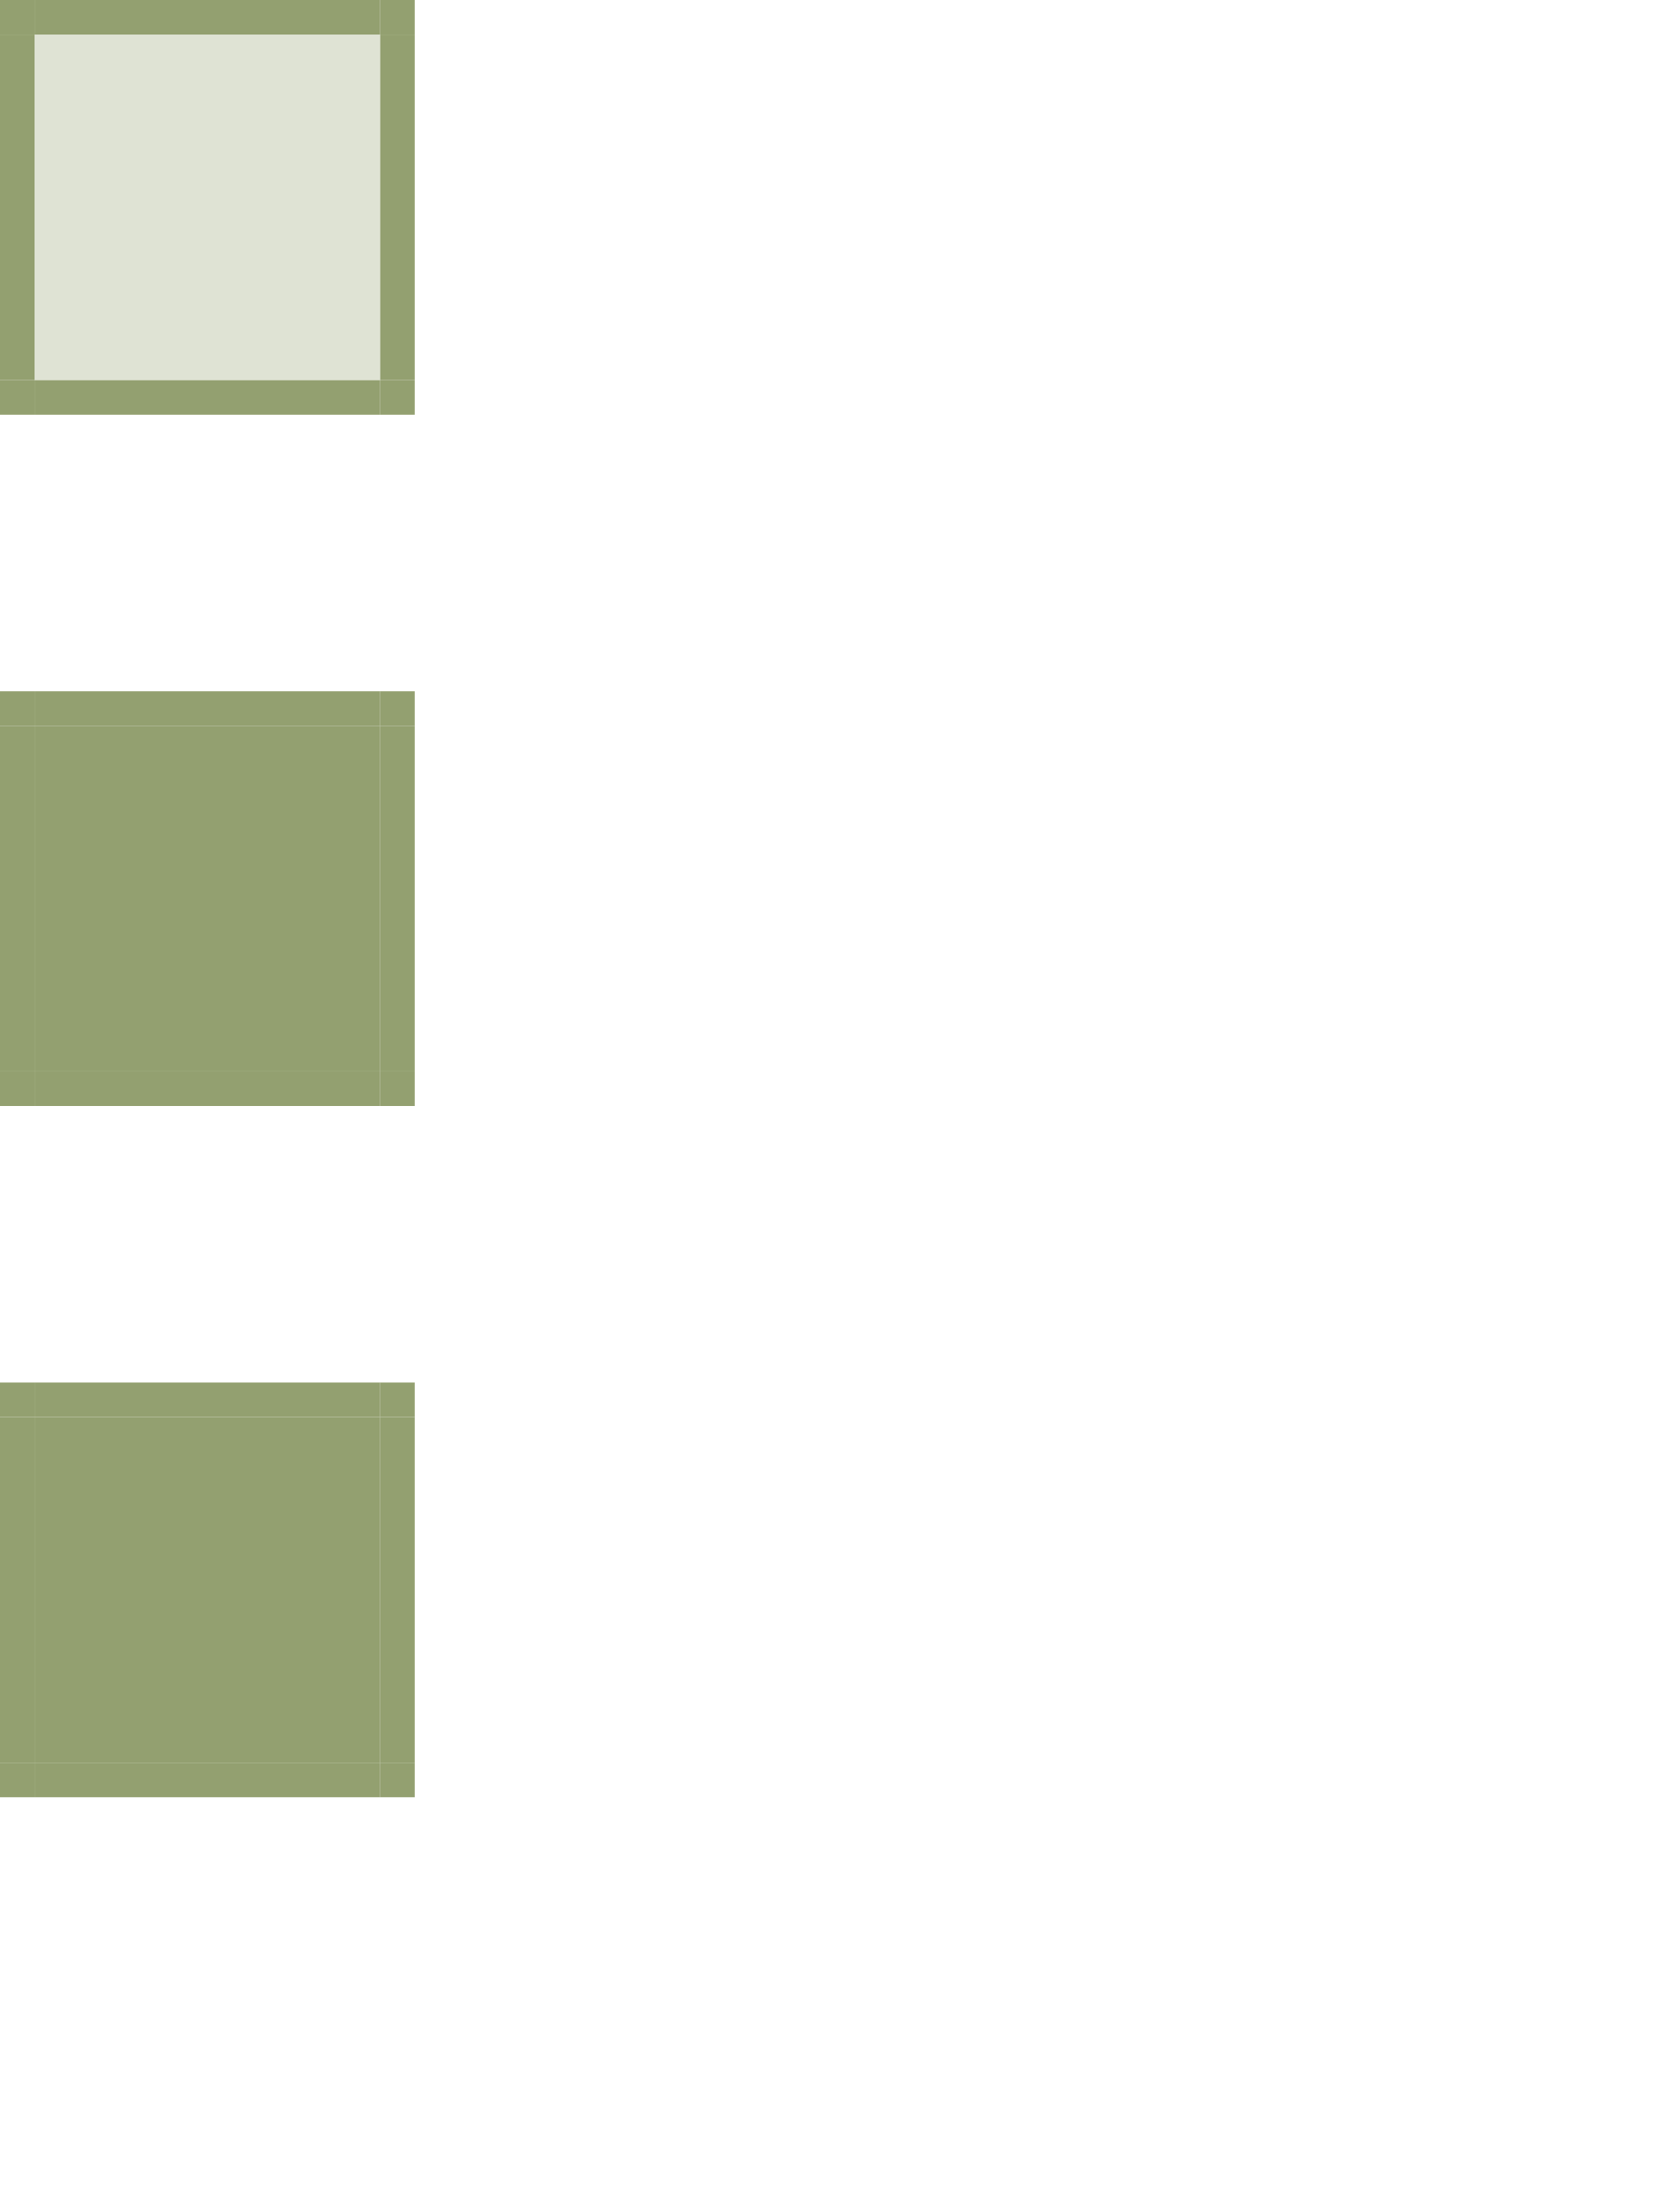
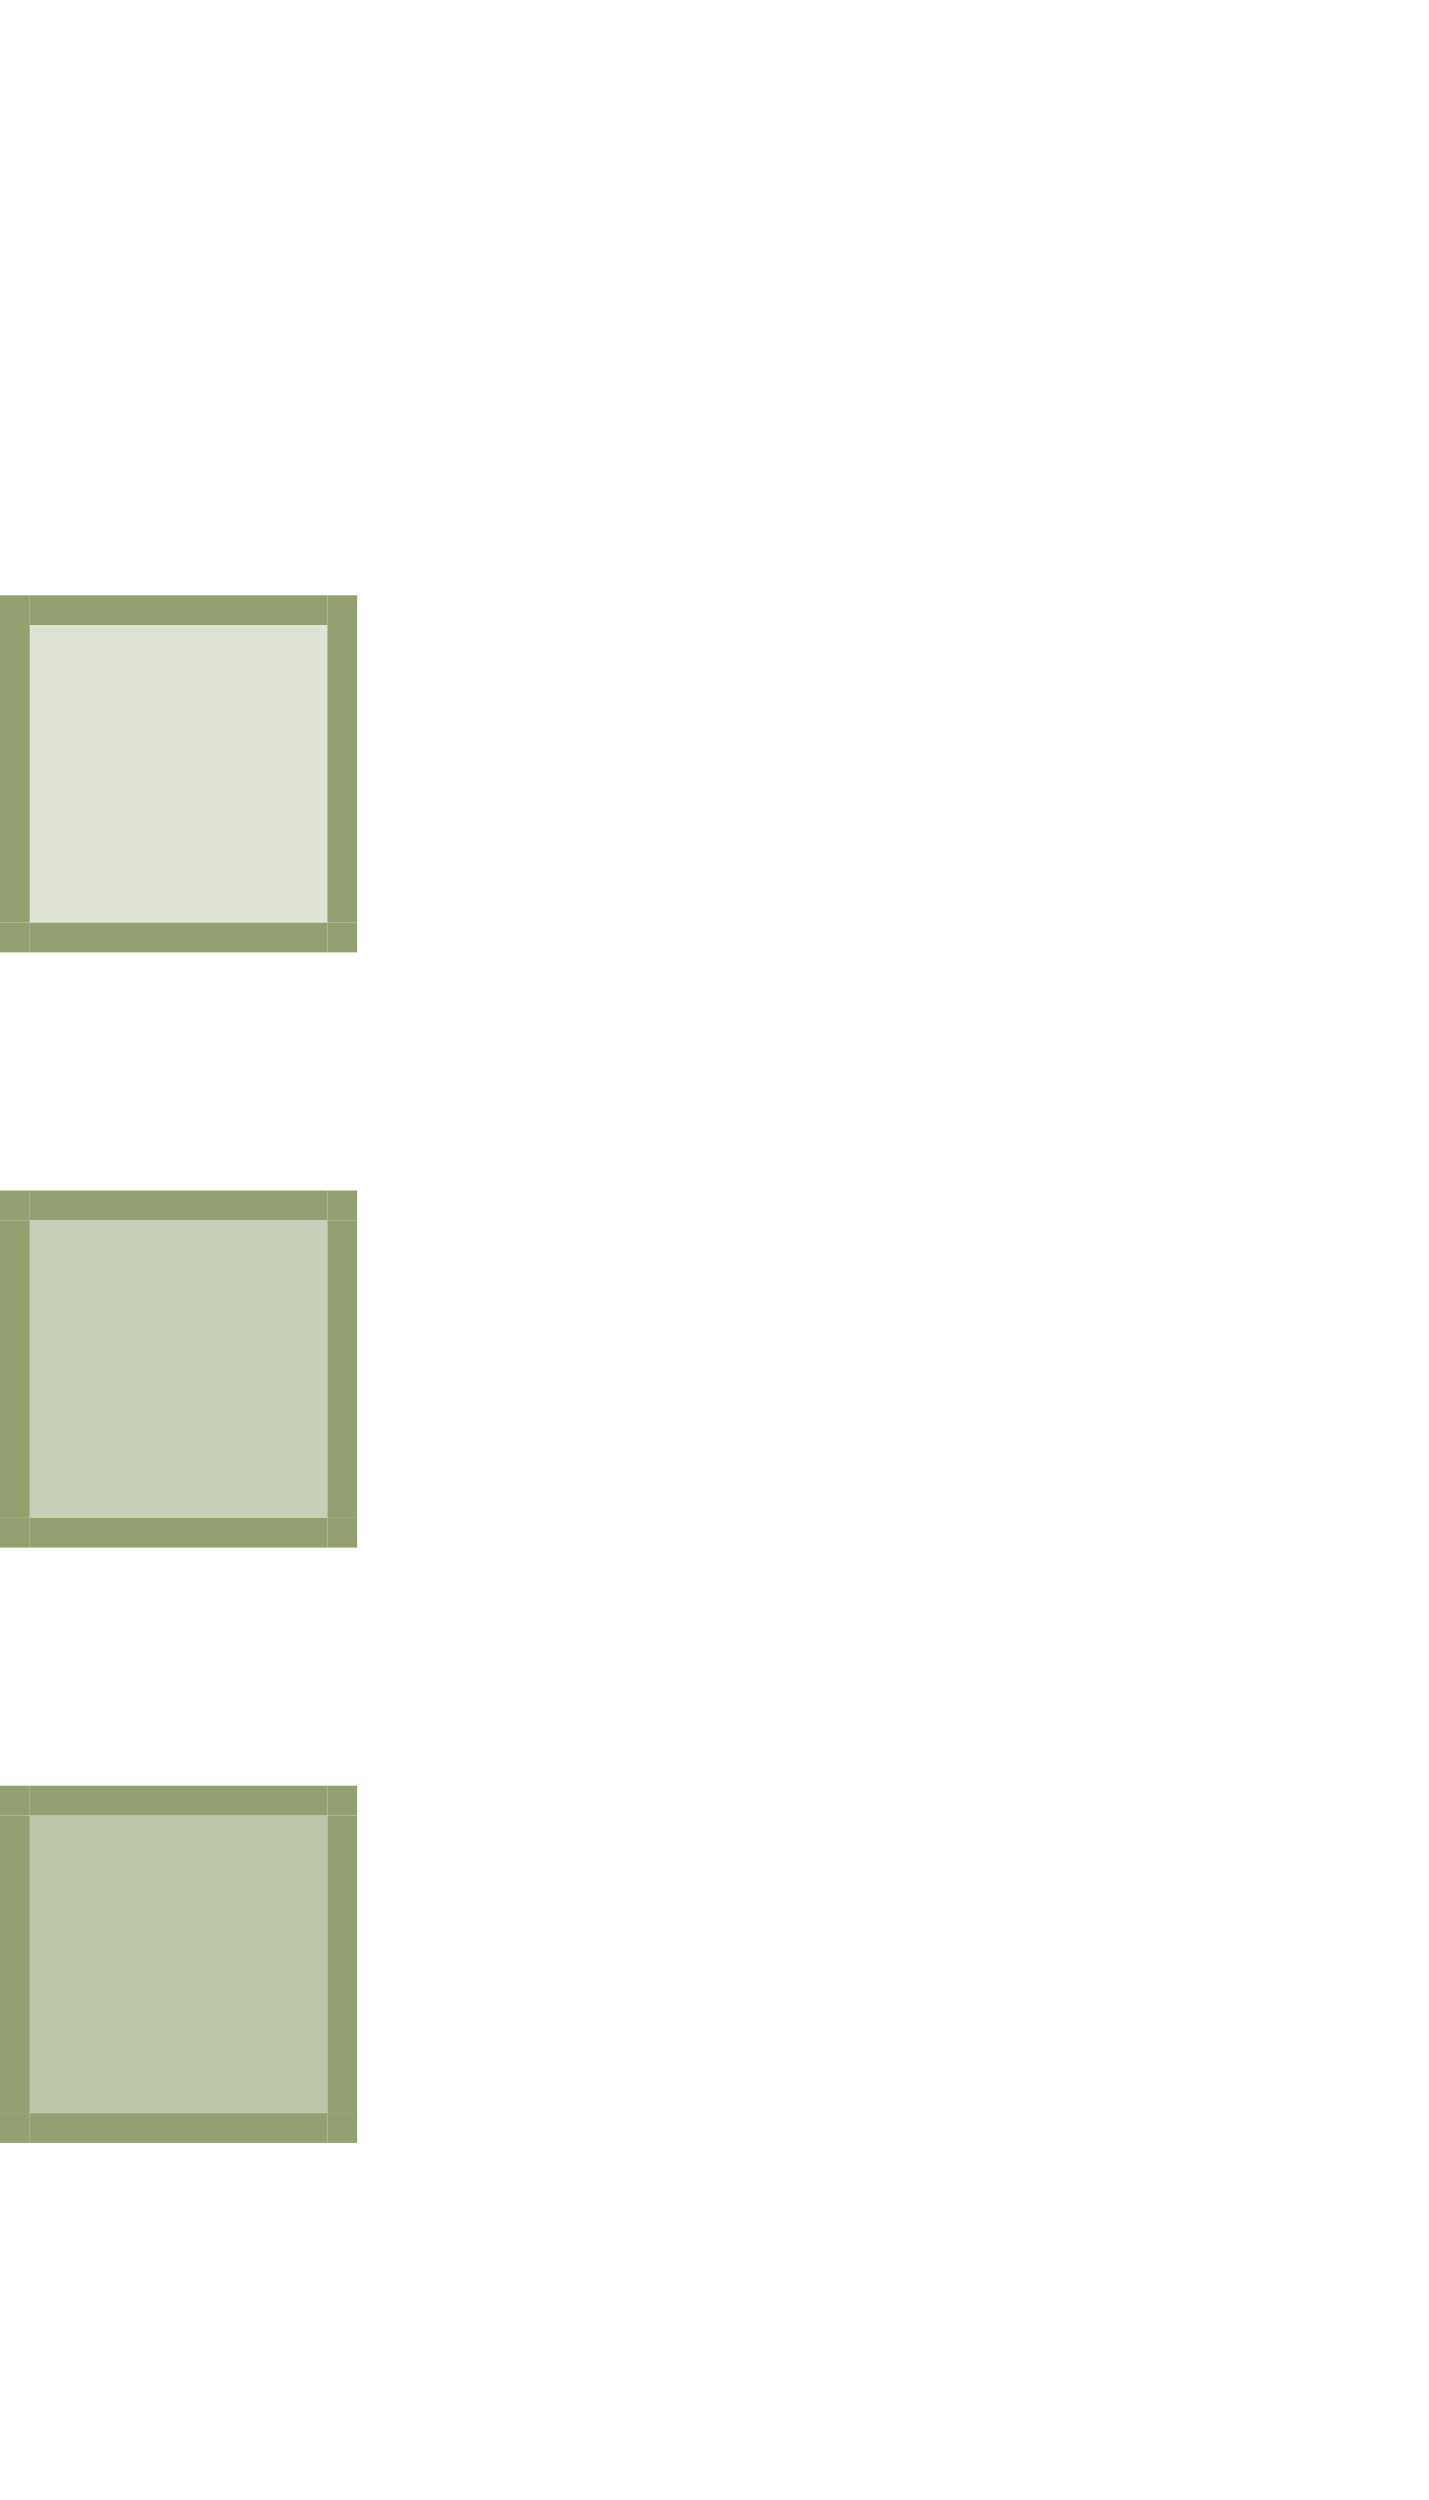
- <svg xmlns="http://www.w3.org/2000/svg" width="48" height="64" viewBox="0 0 48 64">
+ <svg xmlns="http://www.w3.org/2000/svg" width="48" height="84" viewBox="0 0 48 84">
  <style id="current-color-scheme" type="text/css">.ColorScheme-Highlight { color:#93a070; }</style>
-   <rect id="hover-topleft" x="0" y="0" width="1" height="1" class="ColorScheme-Highlight" style="fill:currentColor" fill-opacity="1" />
-   <rect id="hover-top" x="1" y="0" width="10" height="1" class="ColorScheme-Highlight" style="fill:currentColor" fill-opacity="1" />
-   <rect id="hover-topright" x="11" y="0" width="1" height="1" class="ColorScheme-Highlight" style="fill:currentColor" fill-opacity="1" />
-   <rect id="hover-left" x="0" y="1" width="1" height="10" class="ColorScheme-Highlight" style="fill:currentColor" fill-opacity="1" />
-   <rect id="hover-center" x="1" y="1" width="10" height="10" class="ColorScheme-Highlight" style="fill:currentColor" fill-opacity="0.3" />
-   <rect id="hover-right" x="11" y="1" width="1" height="10" class="ColorScheme-Highlight" style="fill:currentColor" fill-opacity="1" />
-   <rect id="hover-bottomleft" x="0" y="11" width="1" height="1" class="ColorScheme-Highlight" style="fill:currentColor" fill-opacity="1" />
-   <rect id="hover-bottom" x="1" y="11" width="10" height="1" class="ColorScheme-Highlight" style="fill:currentColor" fill-opacity="1" />
-   <rect id="hover-bottomright" x="11" y="11" width="1" height="1" class="ColorScheme-Highlight" style="fill:currentColor" fill-opacity="1" />
-   <rect id="hover-hint-left-margin" x="20" y="0" width="4" height="1" fill="#00ff00" fill-opacity="0" />
-   <rect id="hover-hint-top-margin" x="26" y="0" width="1" height="2" fill="#00ff00" fill-opacity="0" />
-   <rect id="hover-hint-right-margin" x="32" y="0" width="4" height="1" fill="#00ff00" fill-opacity="0" />
-   <rect id="hover-hint-bottom-margin" x="38" y="0" width="1" height="2" fill="#00ff00" fill-opacity="0" />
-   <rect id="selected-topleft" x="0" y="20" width="1" height="1" class="ColorScheme-Highlight" style="fill:currentColor" fill-opacity="1" />
-   <rect id="selected-top" x="1" y="20" width="10" height="1" class="ColorScheme-Highlight" style="fill:currentColor" fill-opacity="1" />
-   <rect id="selected-topright" x="11" y="20" width="1" height="1" class="ColorScheme-Highlight" style="fill:currentColor" fill-opacity="1" />
-   <rect id="selected-left" x="0" y="21" width="1" height="10" class="ColorScheme-Highlight" style="fill:currentColor" fill-opacity="1" />
-   <rect id="selected-center" x="1" y="21" width="10" height="10" class="ColorScheme-Highlight" style="fill:currentColor" fill-opacity="1" />
-   <rect id="selected-right" x="11" y="21" width="1" height="10" class="ColorScheme-Highlight" style="fill:currentColor" fill-opacity="1" />
-   <rect id="selected-bottomleft" x="0" y="31" width="1" height="1" class="ColorScheme-Highlight" style="fill:currentColor" fill-opacity="1" />
-   <rect id="selected-bottom" x="1" y="31" width="10" height="1" class="ColorScheme-Highlight" style="fill:currentColor" fill-opacity="1" />
-   <rect id="selected-bottomright" x="11" y="31" width="1" height="1" class="ColorScheme-Highlight" style="fill:currentColor" fill-opacity="1" />
-   <rect id="selected-hint-left-margin" x="20" y="20" width="4" height="1" fill="#00ff00" fill-opacity="0" />
-   <rect id="selected-hint-top-margin" x="26" y="20" width="1" height="2" fill="#00ff00" fill-opacity="0" />
-   <rect id="selected-hint-right-margin" x="32" y="20" width="4" height="1" fill="#00ff00" fill-opacity="0" />
-   <rect id="selected-hint-bottom-margin" x="38" y="20" width="1" height="2" fill="#00ff00" fill-opacity="0" />
-   <rect id="selected+hover-topleft" x="0" y="40" width="1" height="1" class="ColorScheme-Highlight" style="fill:currentColor" fill-opacity="1" />
-   <rect id="selected+hover-top" x="1" y="40" width="10" height="1" class="ColorScheme-Highlight" style="fill:currentColor" fill-opacity="1" />
-   <rect id="selected+hover-topright" x="11" y="40" width="1" height="1" class="ColorScheme-Highlight" style="fill:currentColor" fill-opacity="1" />
-   <rect id="selected+hover-left" x="0" y="41" width="1" height="10" class="ColorScheme-Highlight" style="fill:currentColor" fill-opacity="1" />
-   <rect id="selected+hover-center" x="1" y="41" width="10" height="10" class="ColorScheme-Highlight" style="fill:currentColor" fill-opacity="1" />
-   <rect id="selected+hover-right" x="11" y="41" width="1" height="10" class="ColorScheme-Highlight" style="fill:currentColor" fill-opacity="1" />
-   <rect id="selected+hover-bottomleft" x="0" y="51" width="1" height="1" class="ColorScheme-Highlight" style="fill:currentColor" fill-opacity="1" />
-   <rect id="selected+hover-bottom" x="1" y="51" width="10" height="1" class="ColorScheme-Highlight" style="fill:currentColor" fill-opacity="1" />
-   <rect id="selected+hover-bottomright" x="11" y="51" width="1" height="1" class="ColorScheme-Highlight" style="fill:currentColor" fill-opacity="1" />
-   <rect id="selected+hover-hint-left-margin" x="20" y="40" width="4" height="1" fill="#00ff00" fill-opacity="0" />
-   <rect id="selected+hover-hint-top-margin" x="26" y="40" width="1" height="2" fill="#00ff00" fill-opacity="0" />
-   <rect id="selected+hover-hint-right-margin" x="32" y="40" width="4" height="1" fill="#00ff00" fill-opacity="0" />
-   <rect id="selected+hover-hint-bottom-margin" x="38" y="40" width="1" height="2" fill="#00ff00" fill-opacity="0" />
+   <rect id="normal-topleft" x="0" y="0" width="1" height="1" class="ColorScheme-Highlight" style="fill:currentColor" fill-opacity="0" />
+   <rect id="normal-top" x="1" y="0" width="10" height="1" class="ColorScheme-Highlight" style="fill:currentColor" fill-opacity="0" />
+   <rect id="normal-topright" x="11" y="0" width="1" height="1" class="ColorScheme-Highlight" style="fill:currentColor" fill-opacity="0" />
+   <rect id="normal-left" x="0" y="1" width="1" height="10" class="ColorScheme-Highlight" style="fill:currentColor" fill-opacity="0" />
+   <rect id="normal-center" x="1" y="1" width="10" height="10" class="ColorScheme-Highlight" style="fill:currentColor" fill-opacity="0" />
+   <rect id="normal-right" x="11" y="1" width="1" height="10" class="ColorScheme-Highlight" style="fill:currentColor" fill-opacity="0" />
+   <rect id="normal-bottomleft" x="0" y="11" width="1" height="1" class="ColorScheme-Highlight" style="fill:currentColor" fill-opacity="0" />
+   <rect id="normal-bottom" x="1" y="11" width="10" height="1" class="ColorScheme-Highlight" style="fill:currentColor" fill-opacity="0" />
+   <rect id="normal-bottomright" x="11" y="11" width="1" height="1" class="ColorScheme-Highlight" style="fill:currentColor" fill-opacity="0" />
+   <rect id="normal-hint-left-margin" x="20" y="0" width="4" height="1" fill="#00ff00" fill-opacity="0" />
+   <rect id="normal-hint-top-margin" x="26" y="0" width="1" height="2" fill="#00ff00" fill-opacity="0" />
+   <rect id="normal-hint-right-margin" x="32" y="0" width="4" height="1" fill="#00ff00" fill-opacity="0" />
+   <rect id="normal-hint-bottom-margin" x="38" y="0" width="1" height="2" fill="#00ff00" fill-opacity="0" />
+   <rect id="hover-topleft" x="0" y="20" width="1" height="1" class="ColorScheme-Highlight" style="fill:currentColor" fill-opacity="1" />
+   <rect id="hover-top" x="1" y="20" width="10" height="1" class="ColorScheme-Highlight" style="fill:currentColor" fill-opacity="1" />
+   <rect id="hover-topright" x="11" y="20" width="1" height="1" class="ColorScheme-Highlight" style="fill:currentColor" fill-opacity="1" />
+   <rect id="hover-left" x="0" y="21" width="1" height="10" class="ColorScheme-Highlight" style="fill:currentColor" fill-opacity="1" />
+   <rect id="hover-center" x="1" y="21" width="10" height="10" class="ColorScheme-Highlight" style="fill:currentColor" fill-opacity="0.3" />
+   <rect id="hover-right" x="11" y="21" width="1" height="10" class="ColorScheme-Highlight" style="fill:currentColor" fill-opacity="1" />
+   <rect id="hover-bottomleft" x="0" y="31" width="1" height="1" class="ColorScheme-Highlight" style="fill:currentColor" fill-opacity="1" />
+   <rect id="hover-bottom" x="1" y="31" width="10" height="1" class="ColorScheme-Highlight" style="fill:currentColor" fill-opacity="1" />
+   <rect id="hover-bottomright" x="11" y="31" width="1" height="1" class="ColorScheme-Highlight" style="fill:currentColor" fill-opacity="1" />
+   <rect id="hover-hint-left-margin" x="20" y="20" width="4" height="1" fill="#00ff00" fill-opacity="0" />
+   <rect id="hover-hint-top-margin" x="26" y="20" width="1" height="2" fill="#00ff00" fill-opacity="0" />
+   <rect id="hover-hint-right-margin" x="32" y="20" width="4" height="1" fill="#00ff00" fill-opacity="0" />
+   <rect id="hover-hint-bottom-margin" x="38" y="20" width="1" height="2" fill="#00ff00" fill-opacity="0" />
+   <rect id="selected-topleft" x="0" y="40" width="1" height="1" class="ColorScheme-Highlight" style="fill:currentColor" fill-opacity="1" />
+   <rect id="selected-top" x="1" y="40" width="10" height="1" class="ColorScheme-Highlight" style="fill:currentColor" fill-opacity="1" />
+   <rect id="selected-topright" x="11" y="40" width="1" height="1" class="ColorScheme-Highlight" style="fill:currentColor" fill-opacity="1" />
+   <rect id="selected-left" x="0" y="41" width="1" height="10" class="ColorScheme-Highlight" style="fill:currentColor" fill-opacity="1" />
+   <rect id="selected-center" x="1" y="41" width="10" height="10" class="ColorScheme-Highlight" style="fill:currentColor" fill-opacity="0.5" />
+   <rect id="selected-right" x="11" y="41" width="1" height="10" class="ColorScheme-Highlight" style="fill:currentColor" fill-opacity="1" />
+   <rect id="selected-bottomleft" x="0" y="51" width="1" height="1" class="ColorScheme-Highlight" style="fill:currentColor" fill-opacity="1" />
+   <rect id="selected-bottom" x="1" y="51" width="10" height="1" class="ColorScheme-Highlight" style="fill:currentColor" fill-opacity="1" />
+   <rect id="selected-bottomright" x="11" y="51" width="1" height="1" class="ColorScheme-Highlight" style="fill:currentColor" fill-opacity="1" />
+   <rect id="selected-hint-left-margin" x="20" y="40" width="4" height="1" fill="#00ff00" fill-opacity="0" />
+   <rect id="selected-hint-top-margin" x="26" y="40" width="1" height="2" fill="#00ff00" fill-opacity="0" />
+   <rect id="selected-hint-right-margin" x="32" y="40" width="4" height="1" fill="#00ff00" fill-opacity="0" />
+   <rect id="selected-hint-bottom-margin" x="38" y="40" width="1" height="2" fill="#00ff00" fill-opacity="0" />
+   <rect id="selected+hover-topleft" x="0" y="60" width="1" height="1" class="ColorScheme-Highlight" style="fill:currentColor" fill-opacity="1" />
+   <rect id="selected+hover-top" x="1" y="60" width="10" height="1" class="ColorScheme-Highlight" style="fill:currentColor" fill-opacity="1" />
+   <rect id="selected+hover-topright" x="11" y="60" width="1" height="1" class="ColorScheme-Highlight" style="fill:currentColor" fill-opacity="1" />
+   <rect id="selected+hover-left" x="0" y="61" width="1" height="10" class="ColorScheme-Highlight" style="fill:currentColor" fill-opacity="1" />
+   <rect id="selected+hover-center" x="1" y="61" width="10" height="10" class="ColorScheme-Highlight" style="fill:currentColor" fill-opacity="0.6" />
+   <rect id="selected+hover-right" x="11" y="61" width="1" height="10" class="ColorScheme-Highlight" style="fill:currentColor" fill-opacity="1" />
+   <rect id="selected+hover-bottomleft" x="0" y="71" width="1" height="1" class="ColorScheme-Highlight" style="fill:currentColor" fill-opacity="1" />
+   <rect id="selected+hover-bottom" x="1" y="71" width="10" height="1" class="ColorScheme-Highlight" style="fill:currentColor" fill-opacity="1" />
+   <rect id="selected+hover-bottomright" x="11" y="71" width="1" height="1" class="ColorScheme-Highlight" style="fill:currentColor" fill-opacity="1" />
+   <rect id="selected+hover-hint-left-margin" x="20" y="60" width="4" height="1" fill="#00ff00" fill-opacity="0" />
+   <rect id="selected+hover-hint-top-margin" x="26" y="60" width="1" height="2" fill="#00ff00" fill-opacity="0" />
+   <rect id="selected+hover-hint-right-margin" x="32" y="60" width="4" height="1" fill="#00ff00" fill-opacity="0" />
+   <rect id="selected+hover-hint-bottom-margin" x="38" y="60" width="1" height="2" fill="#00ff00" fill-opacity="0" />
</svg>
